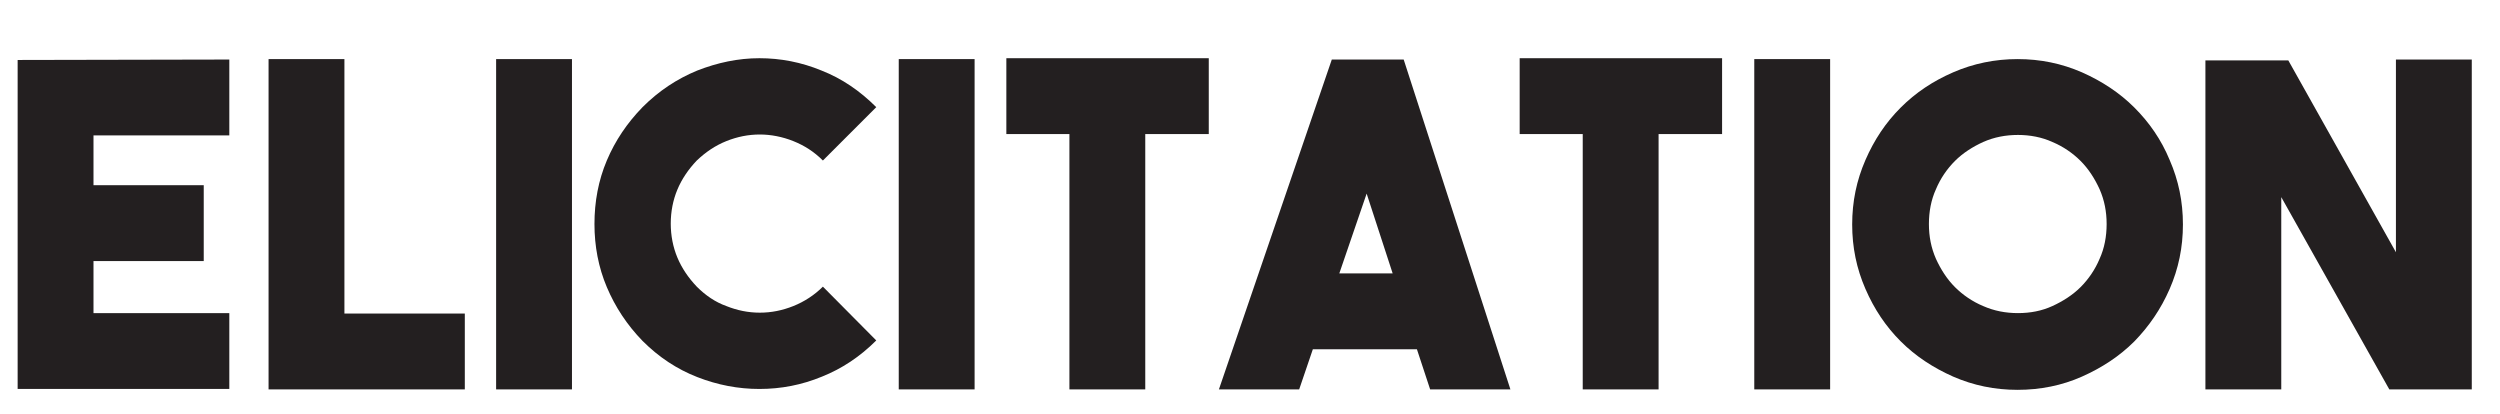
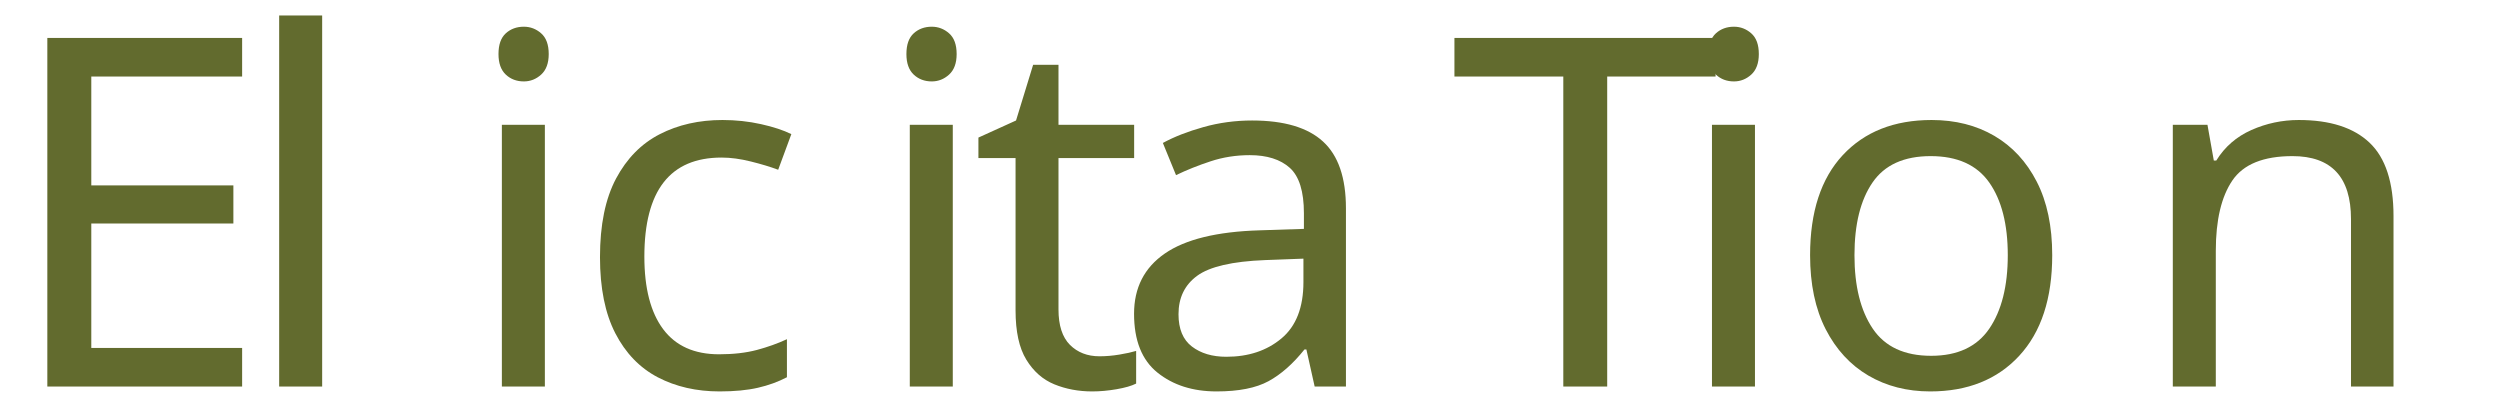
<svg xmlns="http://www.w3.org/2000/svg" version="1.1" id="Layer_1" x="0px" y="0px" viewBox="0 0 566.9 93.8" style="enable-background:new 0 0 566.9 93.8;" xml:space="preserve">
  <style type="text/css">
- 	.st0{fill:#231F20;}
+ 	.st0{fill:#626B2E;}
+ 	.st1{font-family:'TheBoldFont';}
+ 	.st2{font-size:110.7px;}
+ 	.st3{letter-spacing:-6;}
+ 	.st4{letter-spacing:-5;}
+ 	.st5{letter-spacing:-3;}
+ 	.st6{letter-spacing:-8;}
+ 	.st7{letter-spacing:-4;}
</style>
-   <g>
-     <path class="st0" d="M52,30.7H21.2v11.3h25v17.2h-25v11.8H52v17.2H4V13.6l48-0.1V30.7z" />
-     <path class="st0" d="M105.4,88.3H60.9V13.4h17.2v57.7h27.3V88.3z" />
-     <path class="st0" d="M129.7,88.3h-17.2V13.4h17.2V88.3z" />
-     <path class="st0" d="M172.2,88.2c-4.8,0-9.5-0.9-14.1-2.7c-4.6-1.8-8.7-4.5-12.4-8.2c-3.5-3.6-6.2-7.7-8.1-12.2   c-1.9-4.5-2.8-9.3-2.8-14.3c0-5.1,0.9-9.9,2.8-14.4c1.9-4.5,4.6-8.5,8.1-12.1c3.7-3.7,7.8-6.4,12.4-8.3c4.6-1.8,9.3-2.8,14.1-2.8   c4.8,0,9.5,0.9,14.1,2.8c4.6,1.8,8.7,4.6,12.4,8.3l-12.1,12.1c-2-2-4.2-3.4-6.7-4.4c-2.5-1-5.1-1.5-7.6-1.5c-2.6,0-5.1,0.5-7.6,1.5   c-2.5,1-4.7,2.5-6.7,4.4c-1.9,2-3.4,4.2-4.4,6.6s-1.5,5-1.5,7.7c0,2.7,0.5,5.3,1.5,7.7c1,2.4,2.5,4.6,4.4,6.6c2,2,4.2,3.5,6.7,4.4   c2.5,1,5,1.5,7.6,1.5c2.6,0,5.1-0.5,7.6-1.5c2.5-1,4.8-2.5,6.7-4.4l12.1,12.2c-3.7,3.7-7.8,6.4-12.3,8.2   C181.8,87.3,177.1,88.2,172.2,88.2z" />
-     <path class="st0" d="M221,88.3h-17.2V13.4H221V88.3z" />
-     <path class="st0" d="M274.1,13.2v17.2h-14.4v57.9h-17.2V30.4h-14.3V13.2H274.1z" />
-     <path class="st0" d="M324.3,88.3l-3-9.1h-23.6l-3.1,9.1h-18.2L302,13.5h16.3l24.2,74.8H324.3z M303.7,62h12.1l-5.9-18.1L303.7,62z" />
-     <path class="st0" d="M390.5,13.2v17.2h-14.4v57.9h-17.2V30.4h-14.3V13.2H390.5z" />
-     <path class="st0" d="M415,88.3h-17.2V13.4H415V88.3z" />
-     <path class="st0" d="M457.5,13.4c5.2,0,10,1,14.6,3c4.5,2,8.5,4.6,11.9,8c3.4,3.4,6.1,7.3,8,11.9c2,4.6,3,9.4,3,14.6   c0,5.2-1,10-3,14.6c-2,4.6-4.7,8.5-8,11.9c-3.4,3.4-7.4,6-11.9,8c-4.5,2-9.4,3-14.6,3c-5.2,0-10-1-14.6-3c-4.5-2-8.5-4.6-11.9-8   c-3.4-3.4-6-7.3-8-11.9c-2-4.6-3-9.4-3-14.6c0-5.2,1-10,3-14.6c2-4.6,4.6-8.5,8-11.9c3.4-3.4,7.3-6,11.9-8   C447.5,14.4,452.4,13.4,457.5,13.4z M457.6,71c2.8,0,5.4-0.5,7.8-1.6c2.4-1.1,4.6-2.5,6.4-4.3c1.8-1.8,3.3-4,4.3-6.4   c1.1-2.4,1.6-5.1,1.6-7.9c0-2.8-0.5-5.4-1.6-7.9c-1.1-2.4-2.5-4.6-4.3-6.4c-1.8-1.8-4-3.3-6.4-4.3c-2.4-1.1-5.1-1.6-7.8-1.6   c-2.8,0-5.4,0.5-7.9,1.6c-2.4,1.1-4.6,2.5-6.4,4.3c-1.8,1.8-3.3,4-4.3,6.4c-1.1,2.4-1.6,5.1-1.6,7.9c0,2.8,0.5,5.4,1.6,7.9   c1.1,2.4,2.5,4.6,4.3,6.4s4,3.3,6.4,4.3C452.2,70.5,454.8,71,457.6,71z" />
-     <path class="st0" d="M543.3,13.5h17.2v74.8h-18.7l-24.5-43.6v43.6h-17.2V13.7h18.8l24.4,43.5V13.5z" />
-   </g>
+   <text transform="matrix(1 0 0 1 -9.765625e-04 87.6507)">
+     <tspan x="0" y="0" class="st0 st1 st2 st3">E</tspan>
+     <tspan x="53.9" y="0" class="st0 st1 st2 st4">l</tspan>
+     <tspan x="104.4" y="0" class="st0 st1 st2 st5">ic</tspan>
+     <tspan x="196.9" y="0" class="st0 st1 st2 st3">i</tspan>
+     <tspan x="220.1" y="0" class="st0 st1 st2 st6">ta</tspan>
+     <tspan x="328.7" y="0" class="st0 st1 st2 st7">T</tspan>
+     <tspan x="378.8" y="0" class="st0 st1 st2 st5">io</tspan>
+     <tspan x="483.3" y="0" class="st0 st1 st2">n</tspan>
+   </text>
</svg>
